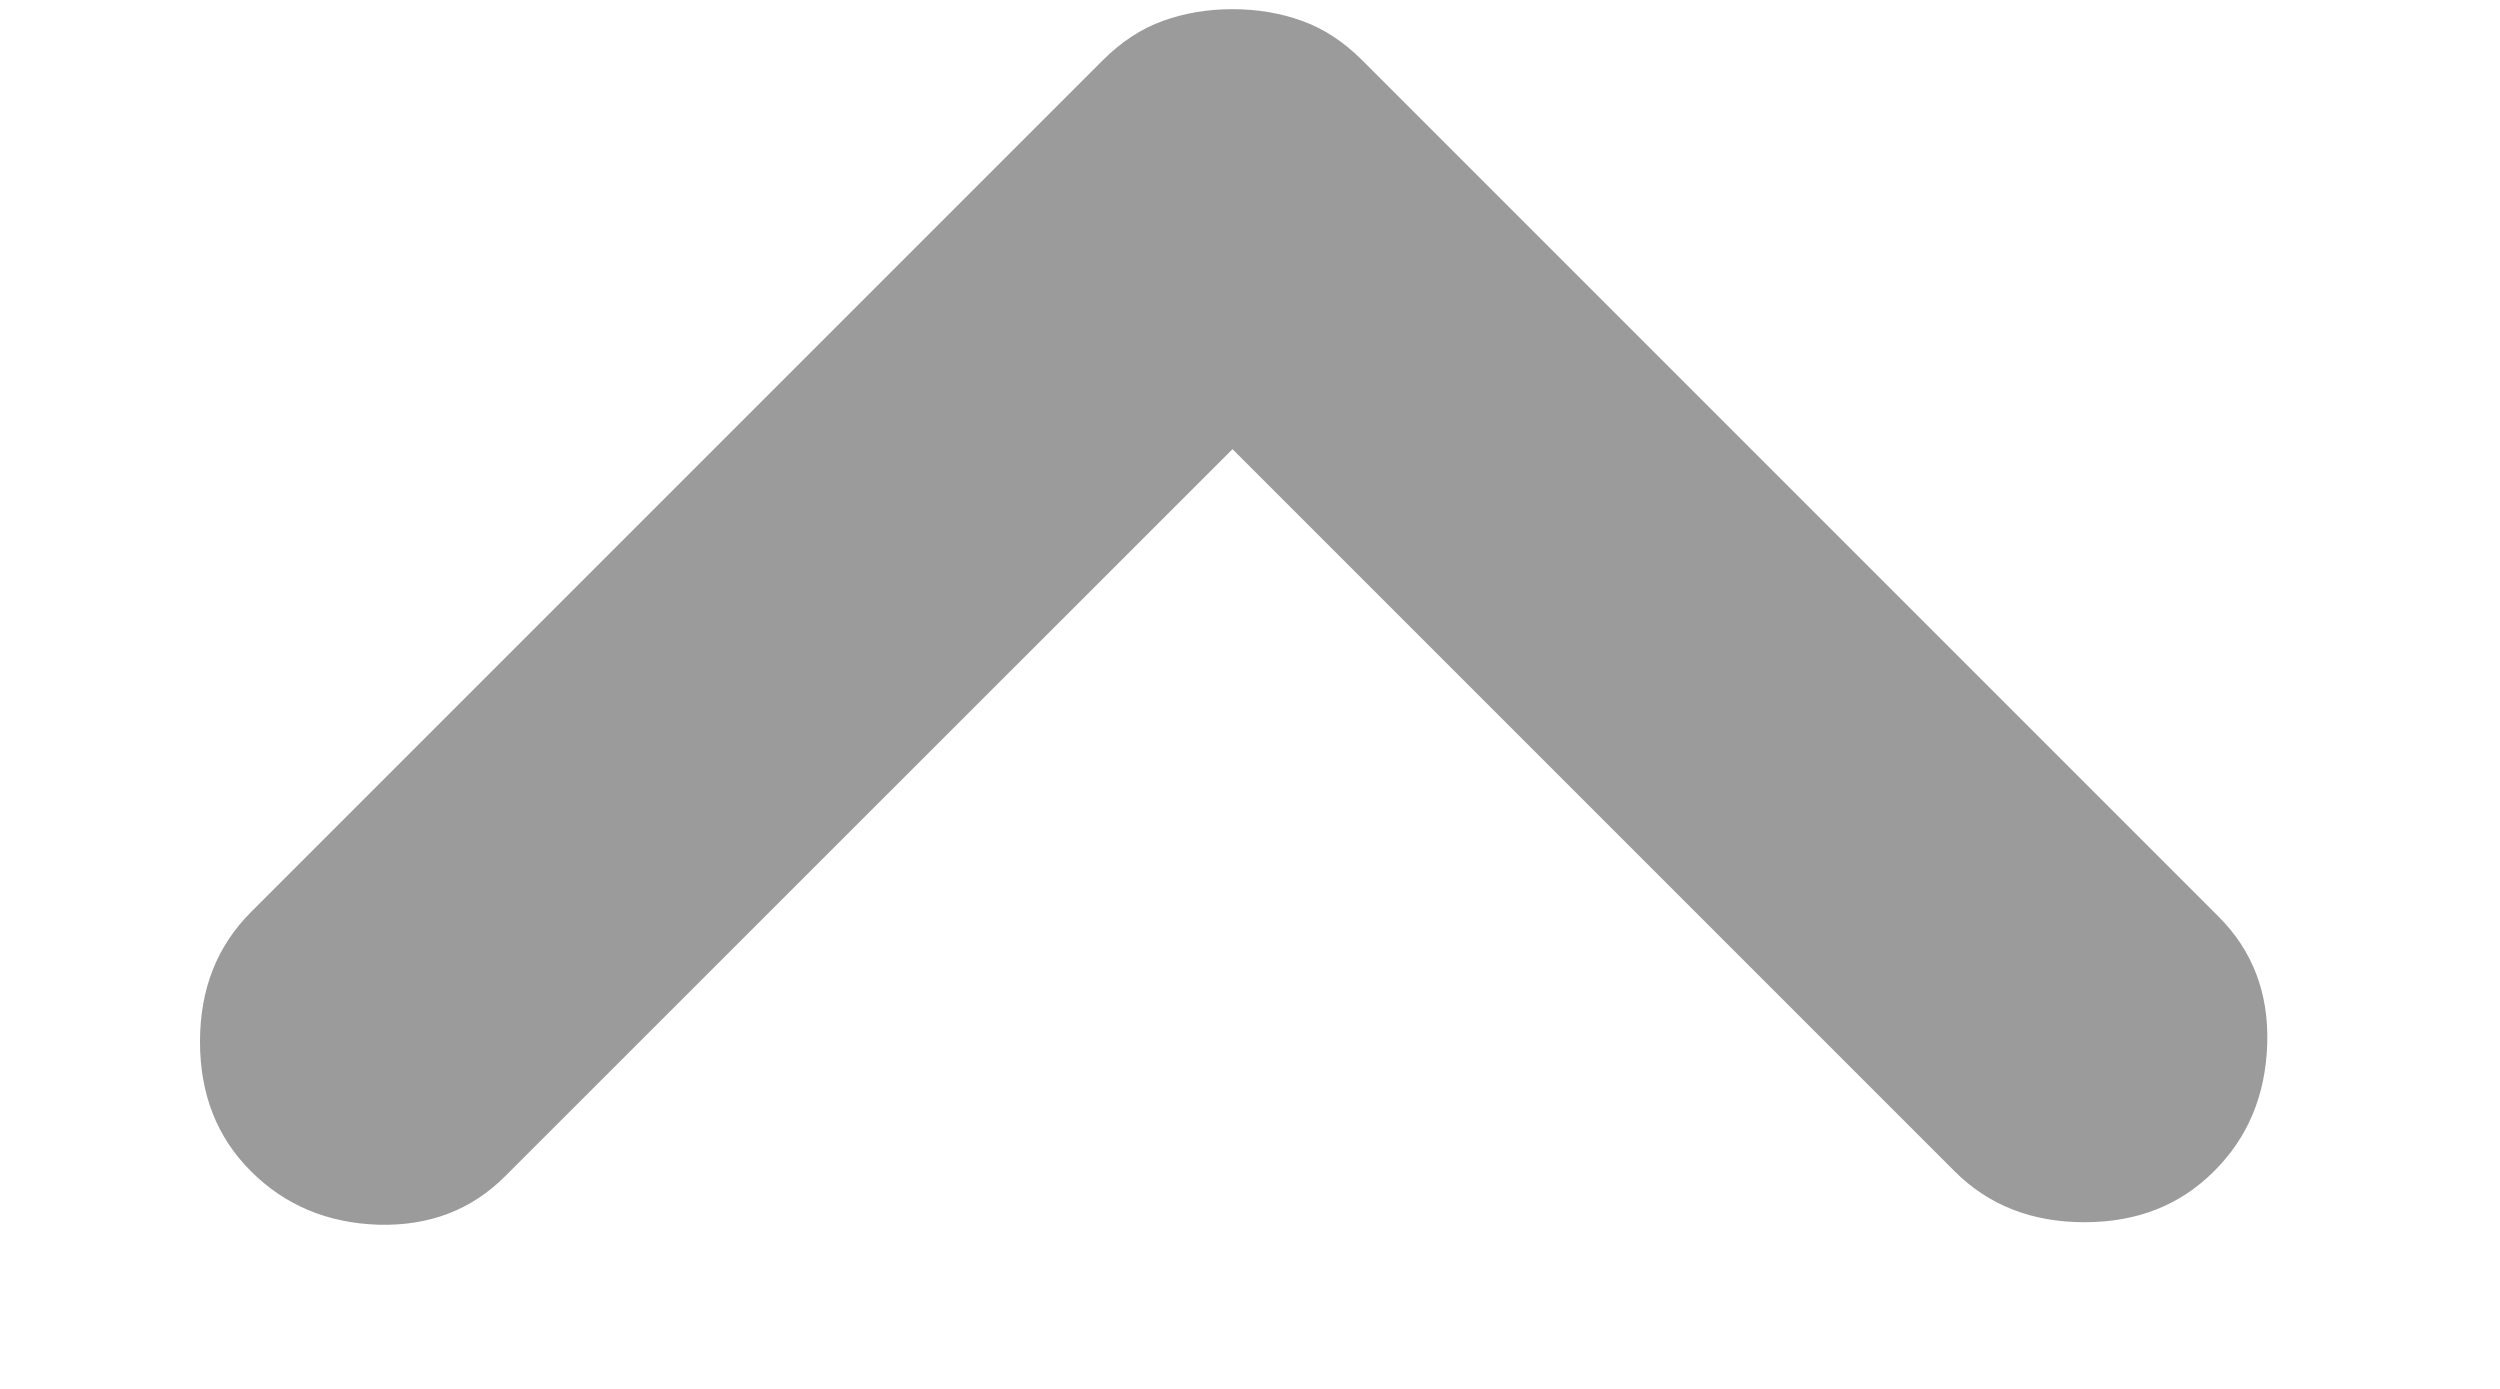
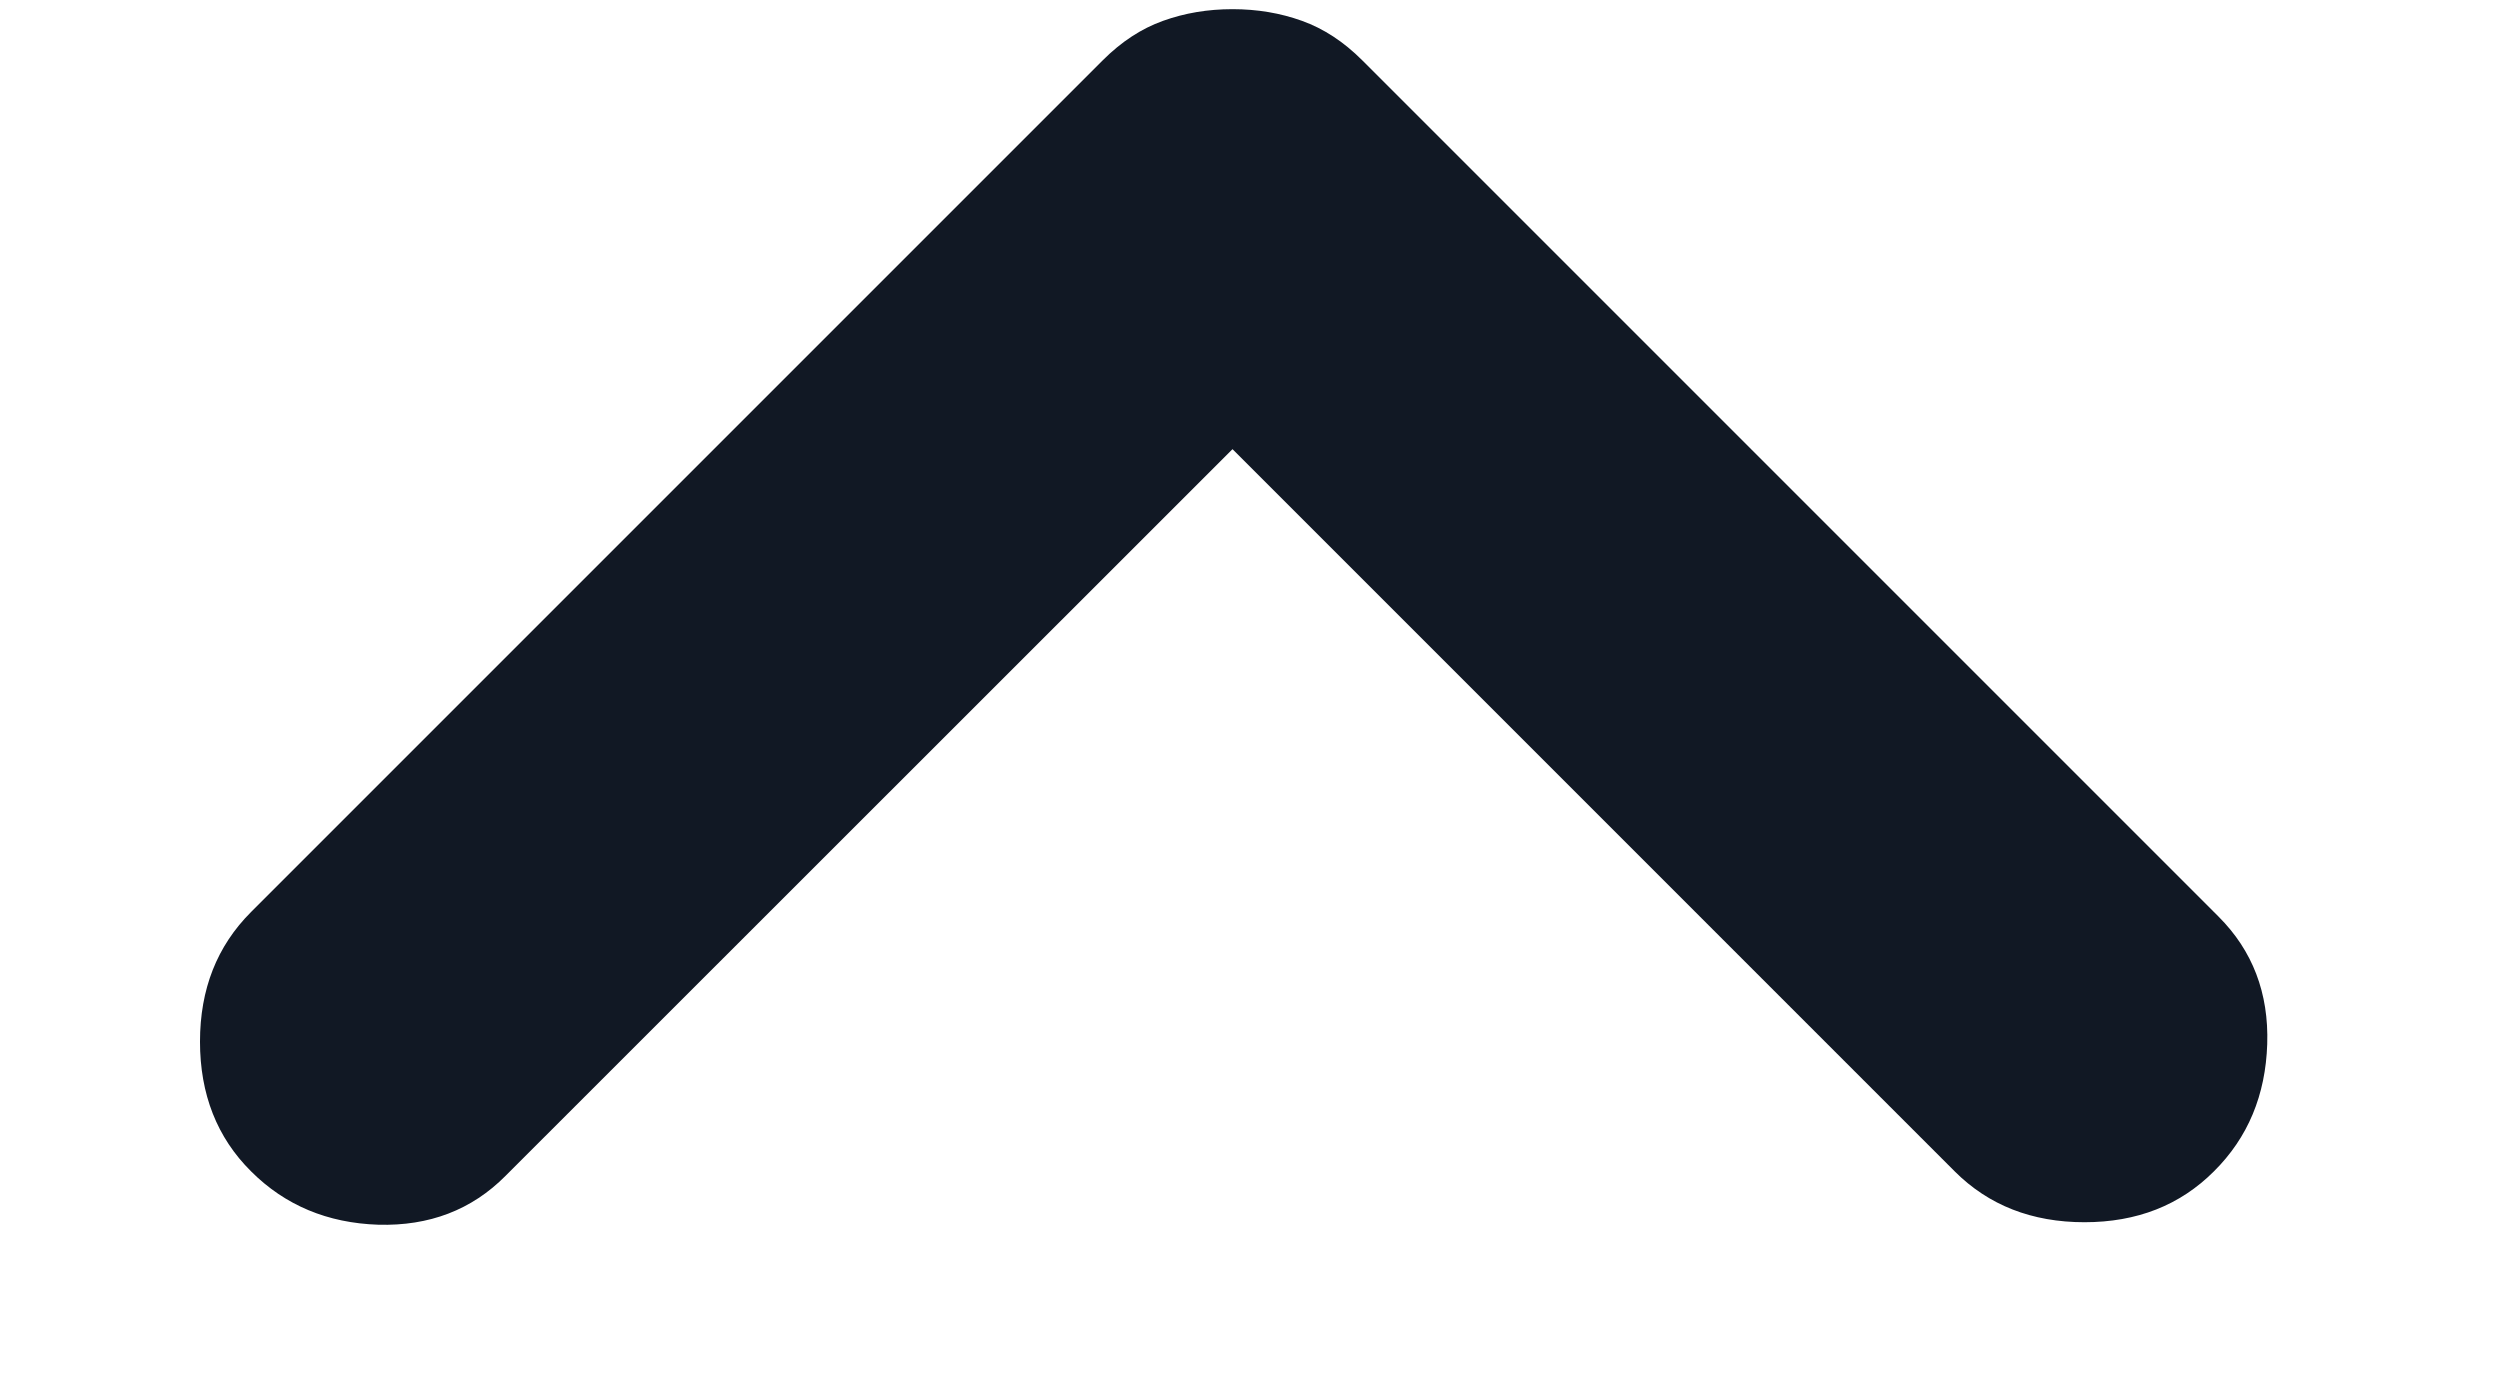
<svg xmlns="http://www.w3.org/2000/svg" width="9" height="5" fill="none" viewBox="0 0 9 5">
-   <path fill="#9B9B9B" d="M4.437 0.033C4.526 0.033 4.609 0.047 4.687 0.075C4.765 0.103 4.837 0.15 4.904 0.217L7.987 3.3C8.109 3.422 8.168 3.575 8.162 3.759C8.156 3.942 8.093 4.095 7.97 4.217C7.848 4.339 7.693 4.4 7.504 4.4C7.315 4.4 7.159 4.339 7.037 4.217L4.437 1.617L1.82 4.233C1.698 4.356 1.545 4.414 1.362 4.409C1.179 4.403 1.026 4.339 0.904 4.217C0.781 4.095 0.72 3.939 0.72 3.75C0.72 3.561 0.781 3.406 0.904 3.283L3.97 0.217C4.037 0.15 4.109 0.103 4.187 0.075C4.265 0.047 4.348 0.033 4.437 0.033Z" />
+   <path fill="#111824" d="M4.437 0.033C4.526 0.033 4.609 0.047 4.687 0.075C4.765 0.103 4.837 0.15 4.904 0.217L7.987 3.3C8.109 3.422 8.168 3.575 8.162 3.759C8.156 3.942 8.093 4.095 7.97 4.217C7.848 4.339 7.693 4.4 7.504 4.4C7.315 4.4 7.159 4.339 7.037 4.217L4.437 1.617L1.82 4.233C1.698 4.356 1.545 4.414 1.362 4.409C1.179 4.403 1.026 4.339 0.904 4.217C0.781 4.095 0.72 3.939 0.72 3.75C0.72 3.561 0.781 3.406 0.904 3.283L3.97 0.217C4.037 0.15 4.109 0.103 4.187 0.075C4.265 0.047 4.348 0.033 4.437 0.033Z" />
</svg>
